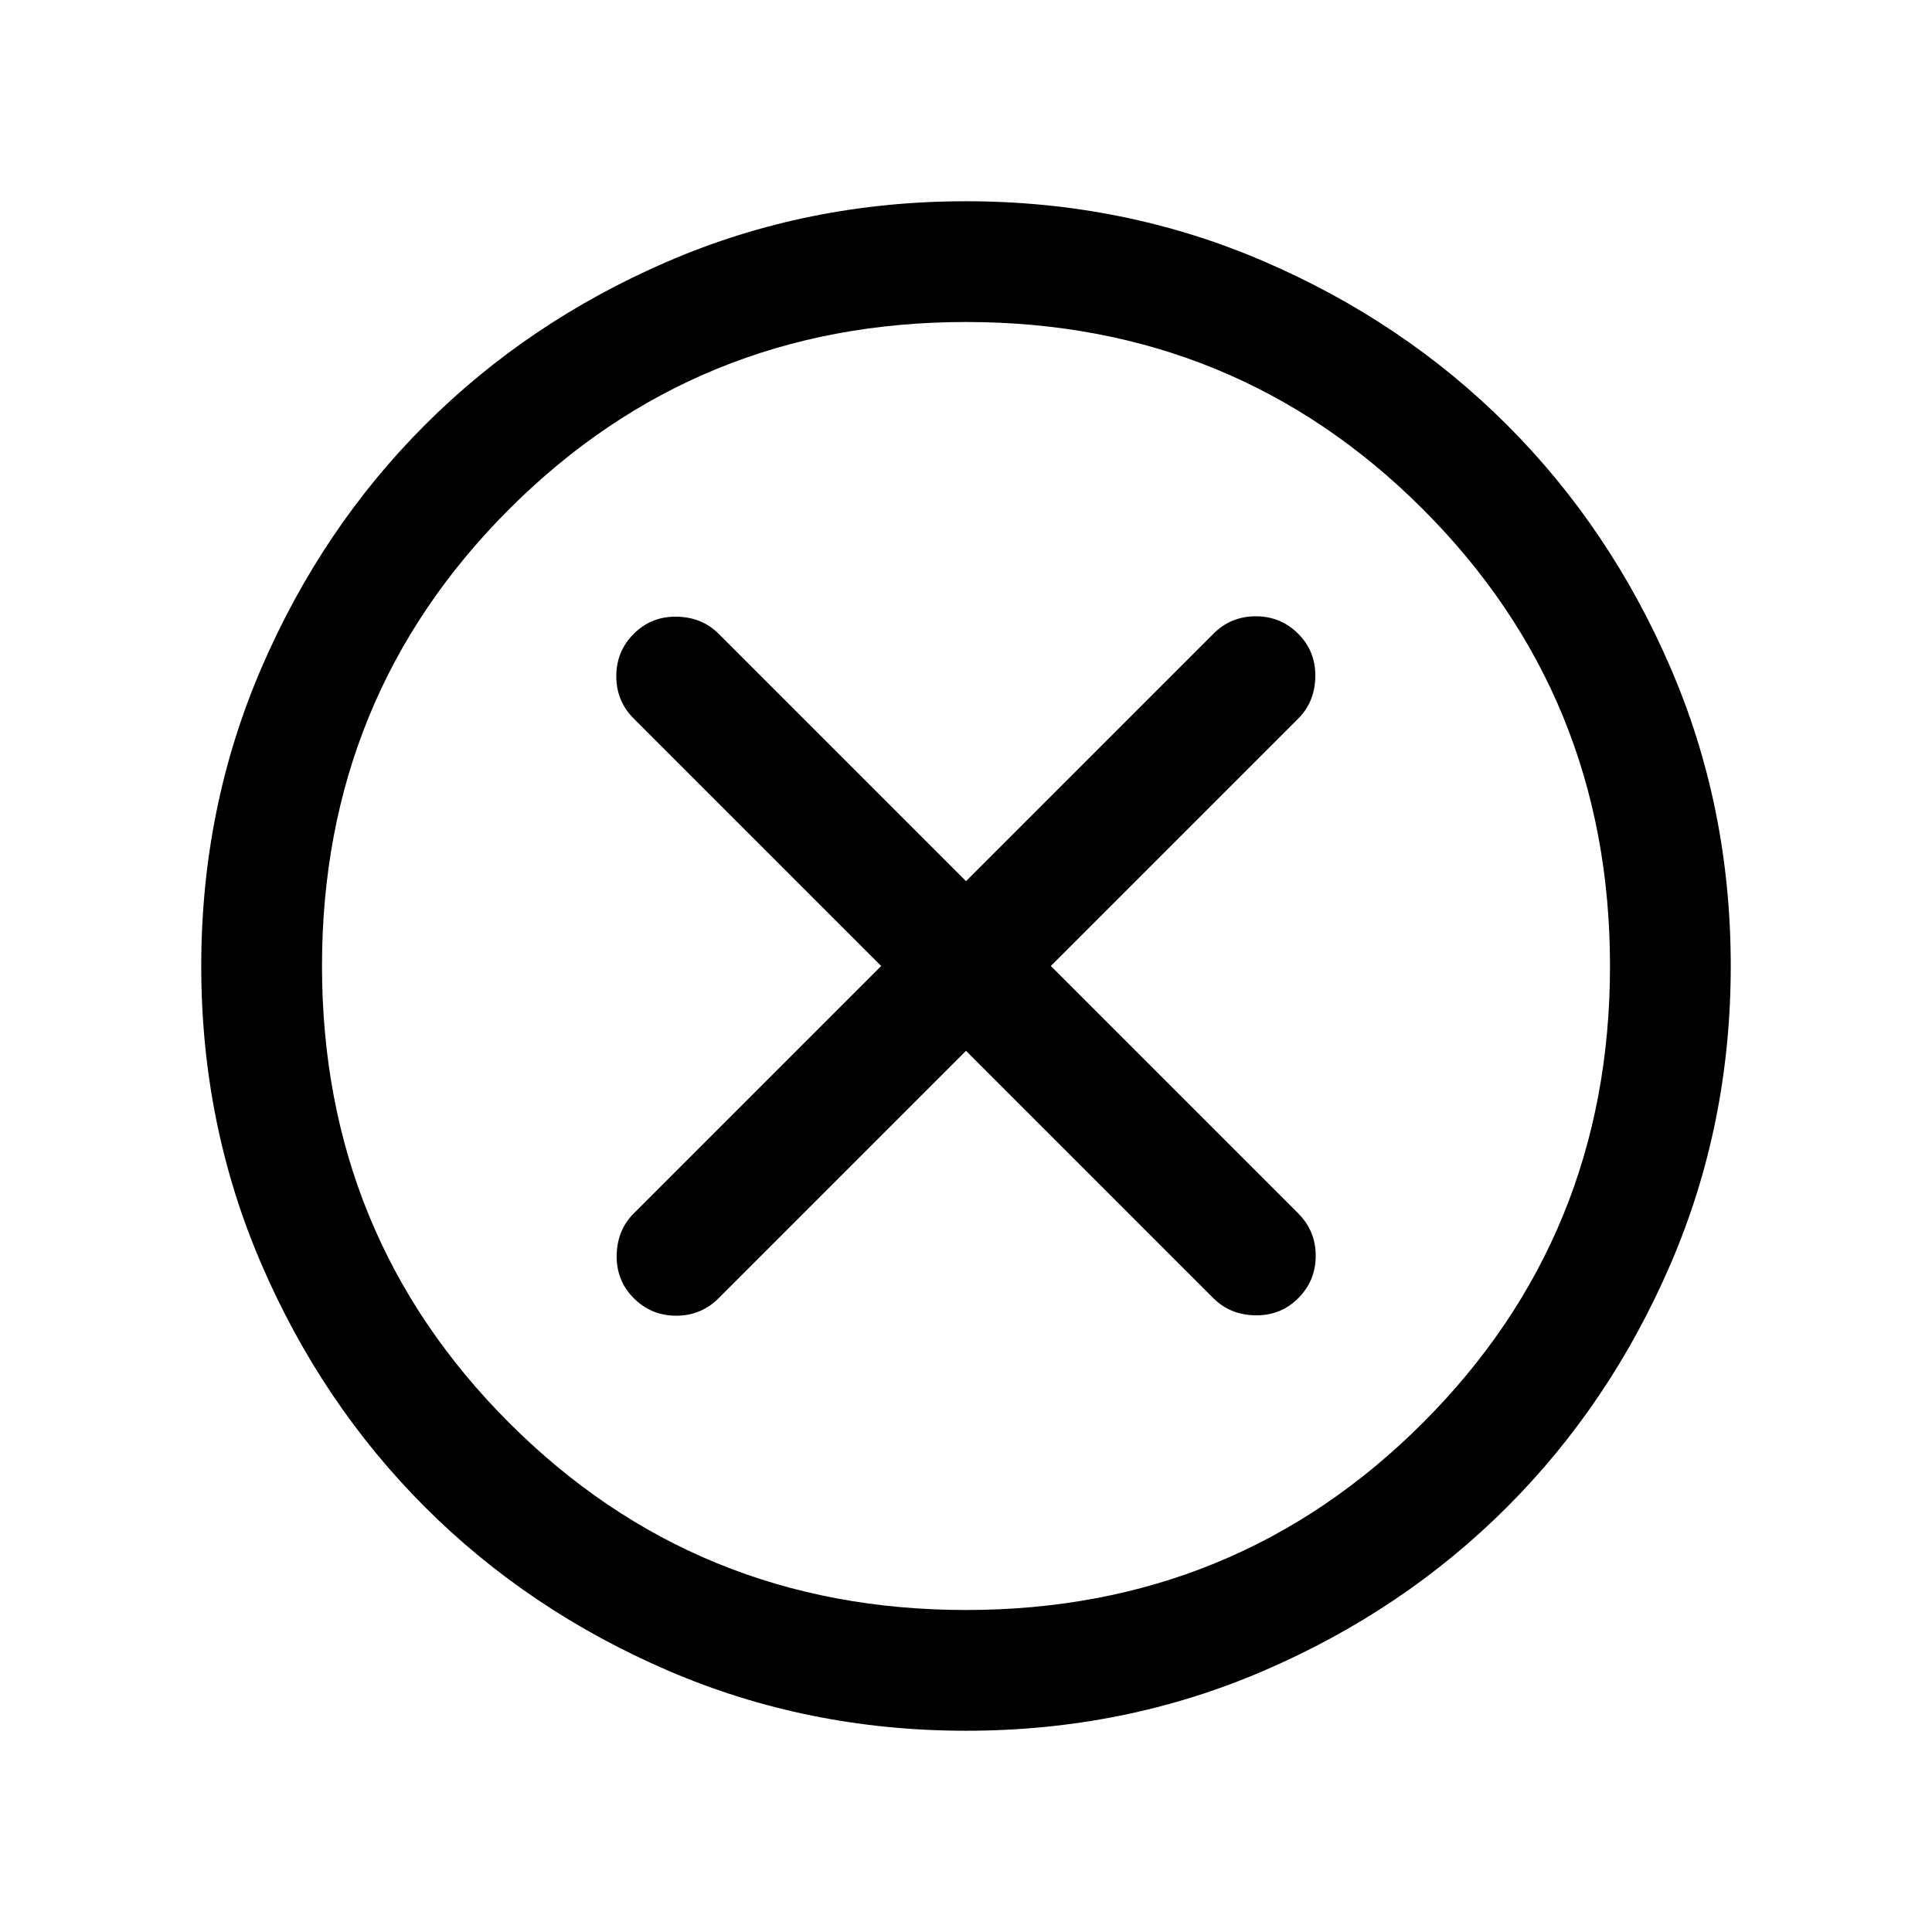
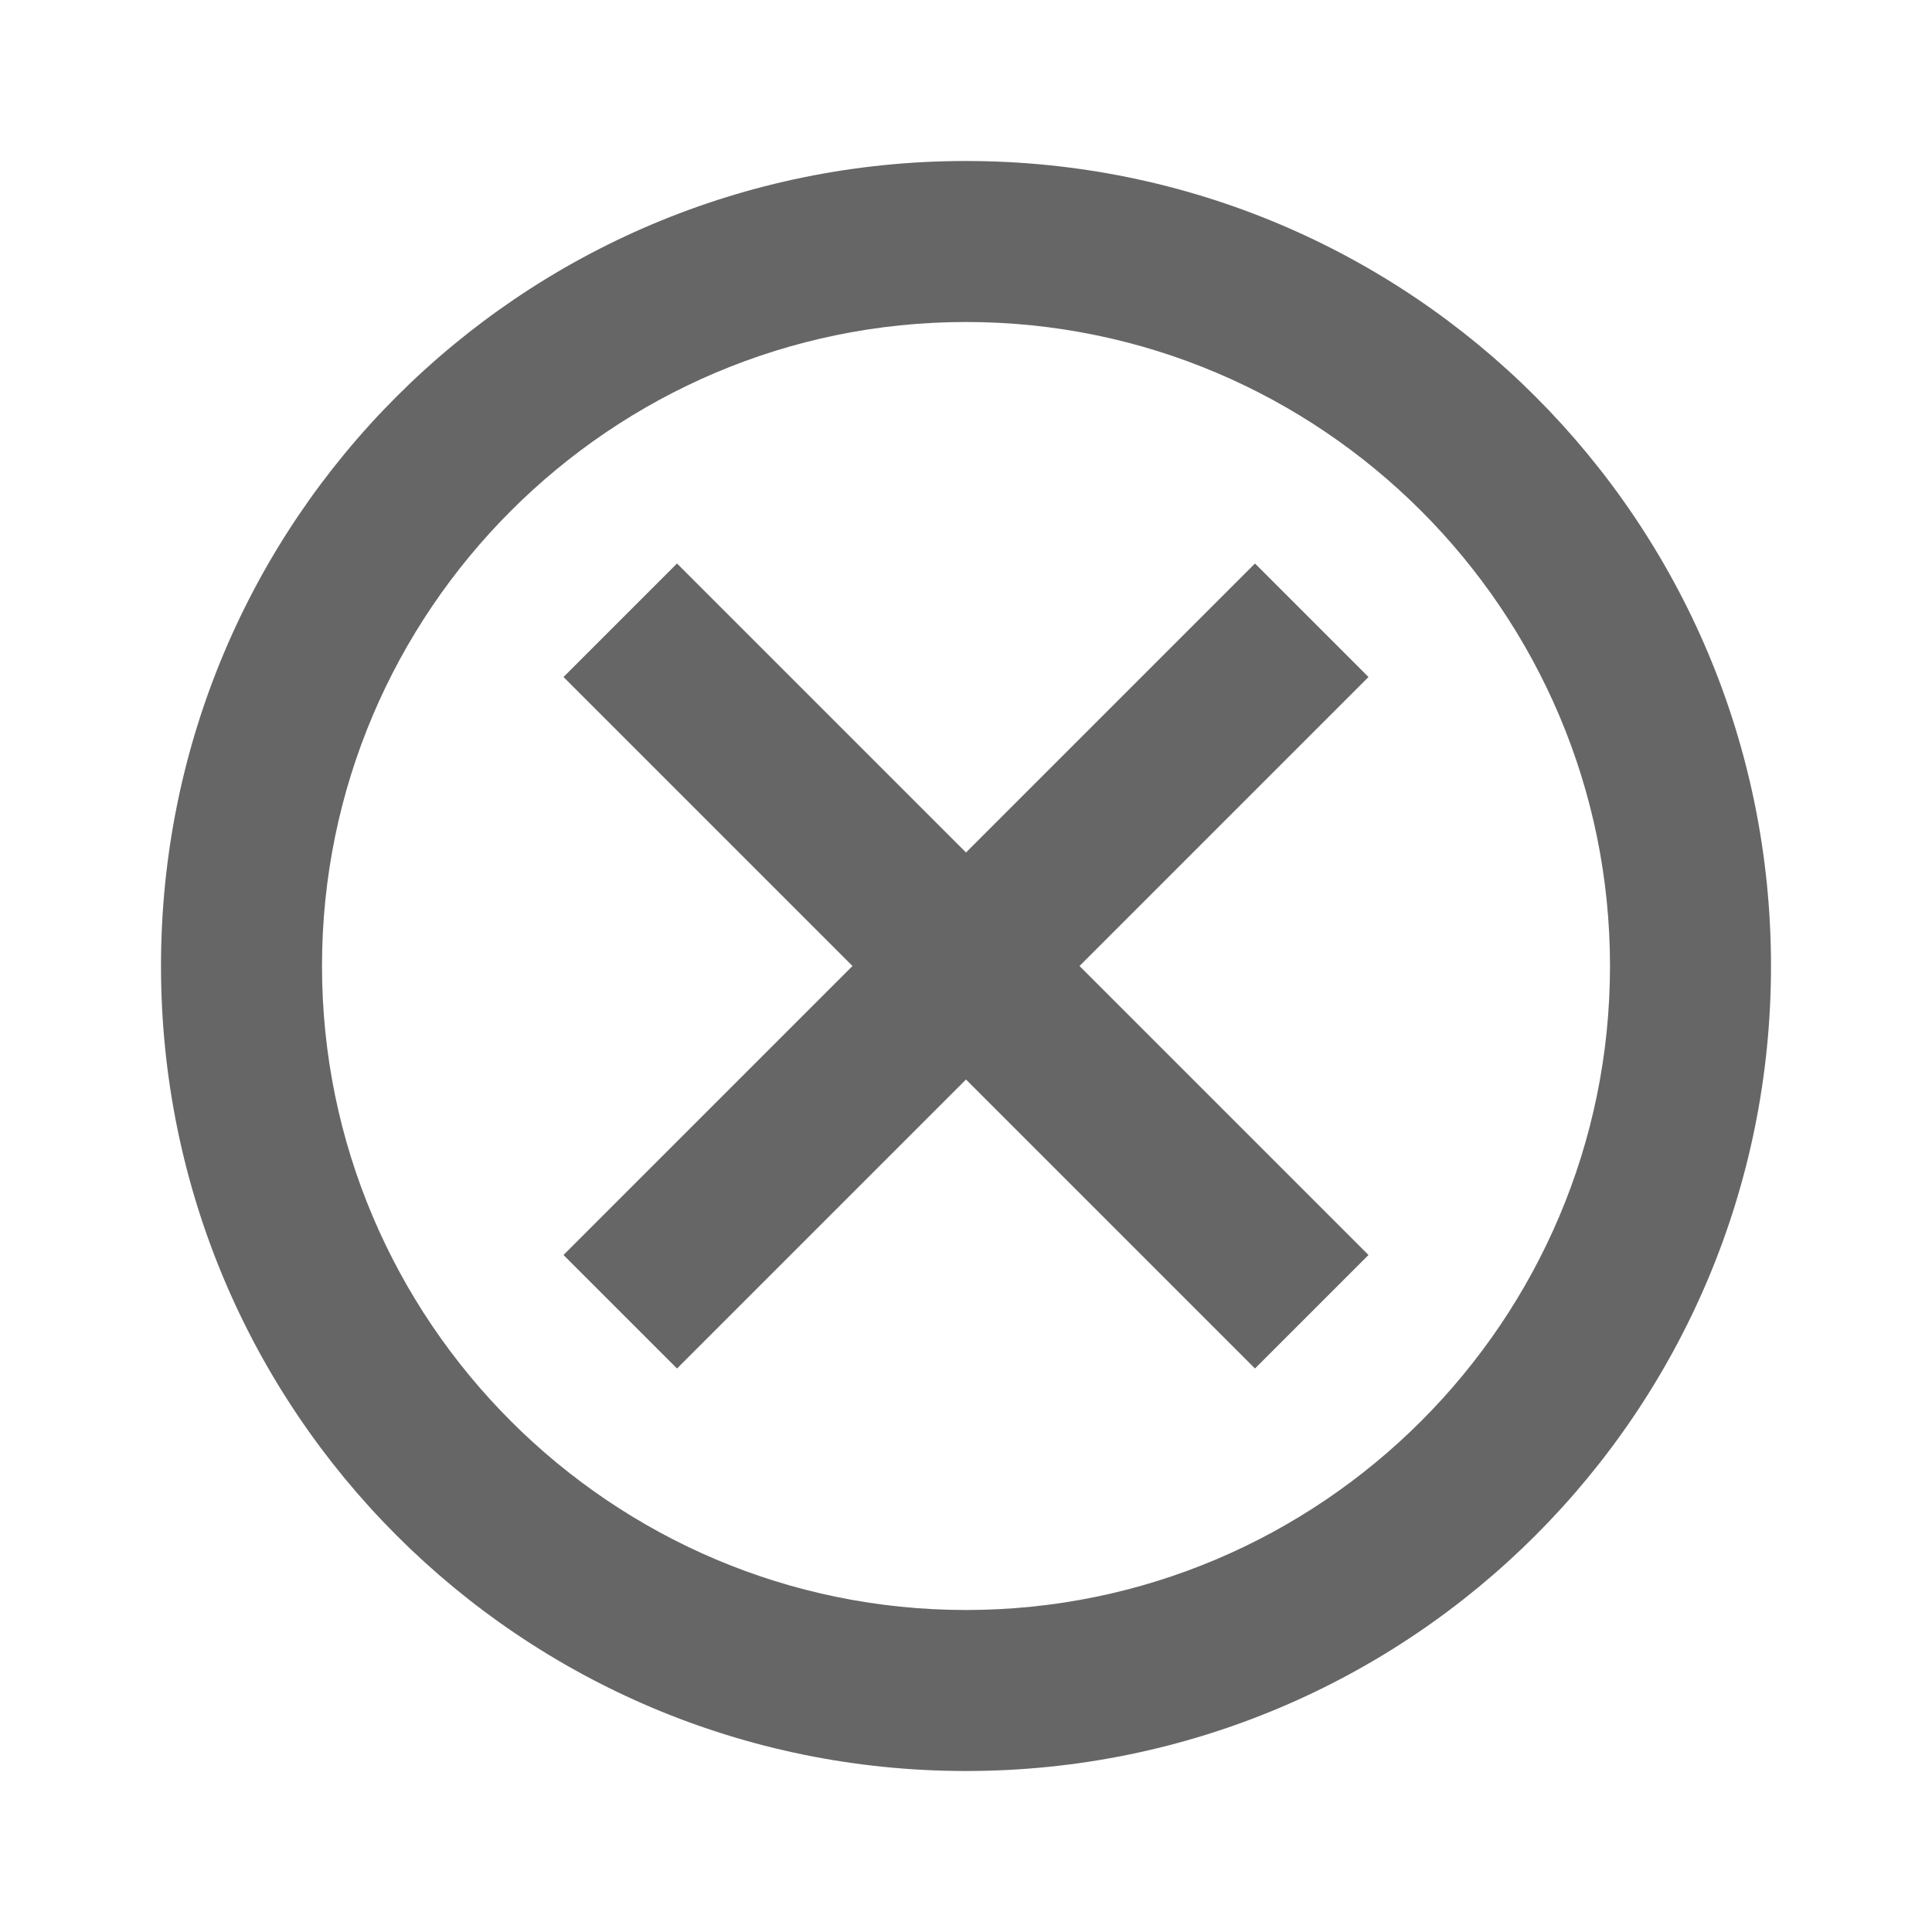
- <svg xmlns="http://www.w3.org/2000/svg" height="24" viewBox="0 -960 960 960" width="24">
-   <path d="m480-437.847 122.924 122.923q8.307 8.308 20.884 8.5 12.576.193 21.268-8.5 8.693-8.692 8.693-21.076t-8.693-21.076L522.153-480l122.923-122.924q8.308-8.307 8.5-20.884.193-12.576-8.5-21.268-8.692-8.693-21.076-8.693t-21.076 8.693L480-522.153 357.076-645.076q-8.307-8.308-20.884-8.5-12.576-.193-21.268 8.5-8.693 8.692-8.693 21.076t8.693 21.076L437.847-480 314.924-357.076q-8.308 8.307-8.5 20.884-.193 12.576 8.5 21.268 8.692 8.693 21.076 8.693t21.076-8.693L480-437.847Zm.067 337.846q-78.836 0-148.204-29.92-69.369-29.92-120.682-81.21-51.314-51.291-81.247-120.629-29.933-69.337-29.933-148.173t29.92-148.204q29.92-69.369 81.21-120.682 51.291-51.314 120.629-81.247 69.337-29.933 148.173-29.933t148.204 29.92q69.369 29.92 120.682 81.21 51.314 51.291 81.247 120.629 29.933 69.337 29.933 148.173t-29.92 148.204q-29.92 69.369-81.21 120.682-51.291 51.314-120.629 81.247-69.337 29.933-148.173 29.933ZM480-160q134 0 227-93t93-227q0-134-93-227t-227-93q-134 0-227 93t-93 227q0 134 93 227t227 93Zm0-320Z" />
+ <svg xmlns="http://www.w3.org/2000/svg" width="24" height="24" viewBox="0 0 24 24" fill="none">
+   <path d="M12 2C6.47 2 2 6.47 2 12C2 17.53 6.47 22 12 22C17.53 22 22 17.53 22 12C22 6.47 17.53 2 12 2ZM12 20C7.59 20 4 16.41 4 12C4 7.59 7.59 4 12 4C16.41 4 20 7.59 20 12C20 16.41 16.41 20 12 20ZM15.59 7L12 10.59L8.41 7L7 8.41L10.59 12L7 15.59L8.41 17L12 13.41L15.59 17L17 15.59L13.41 12L17 8.41L15.59 7Z" fill="#666666" />
</svg>
